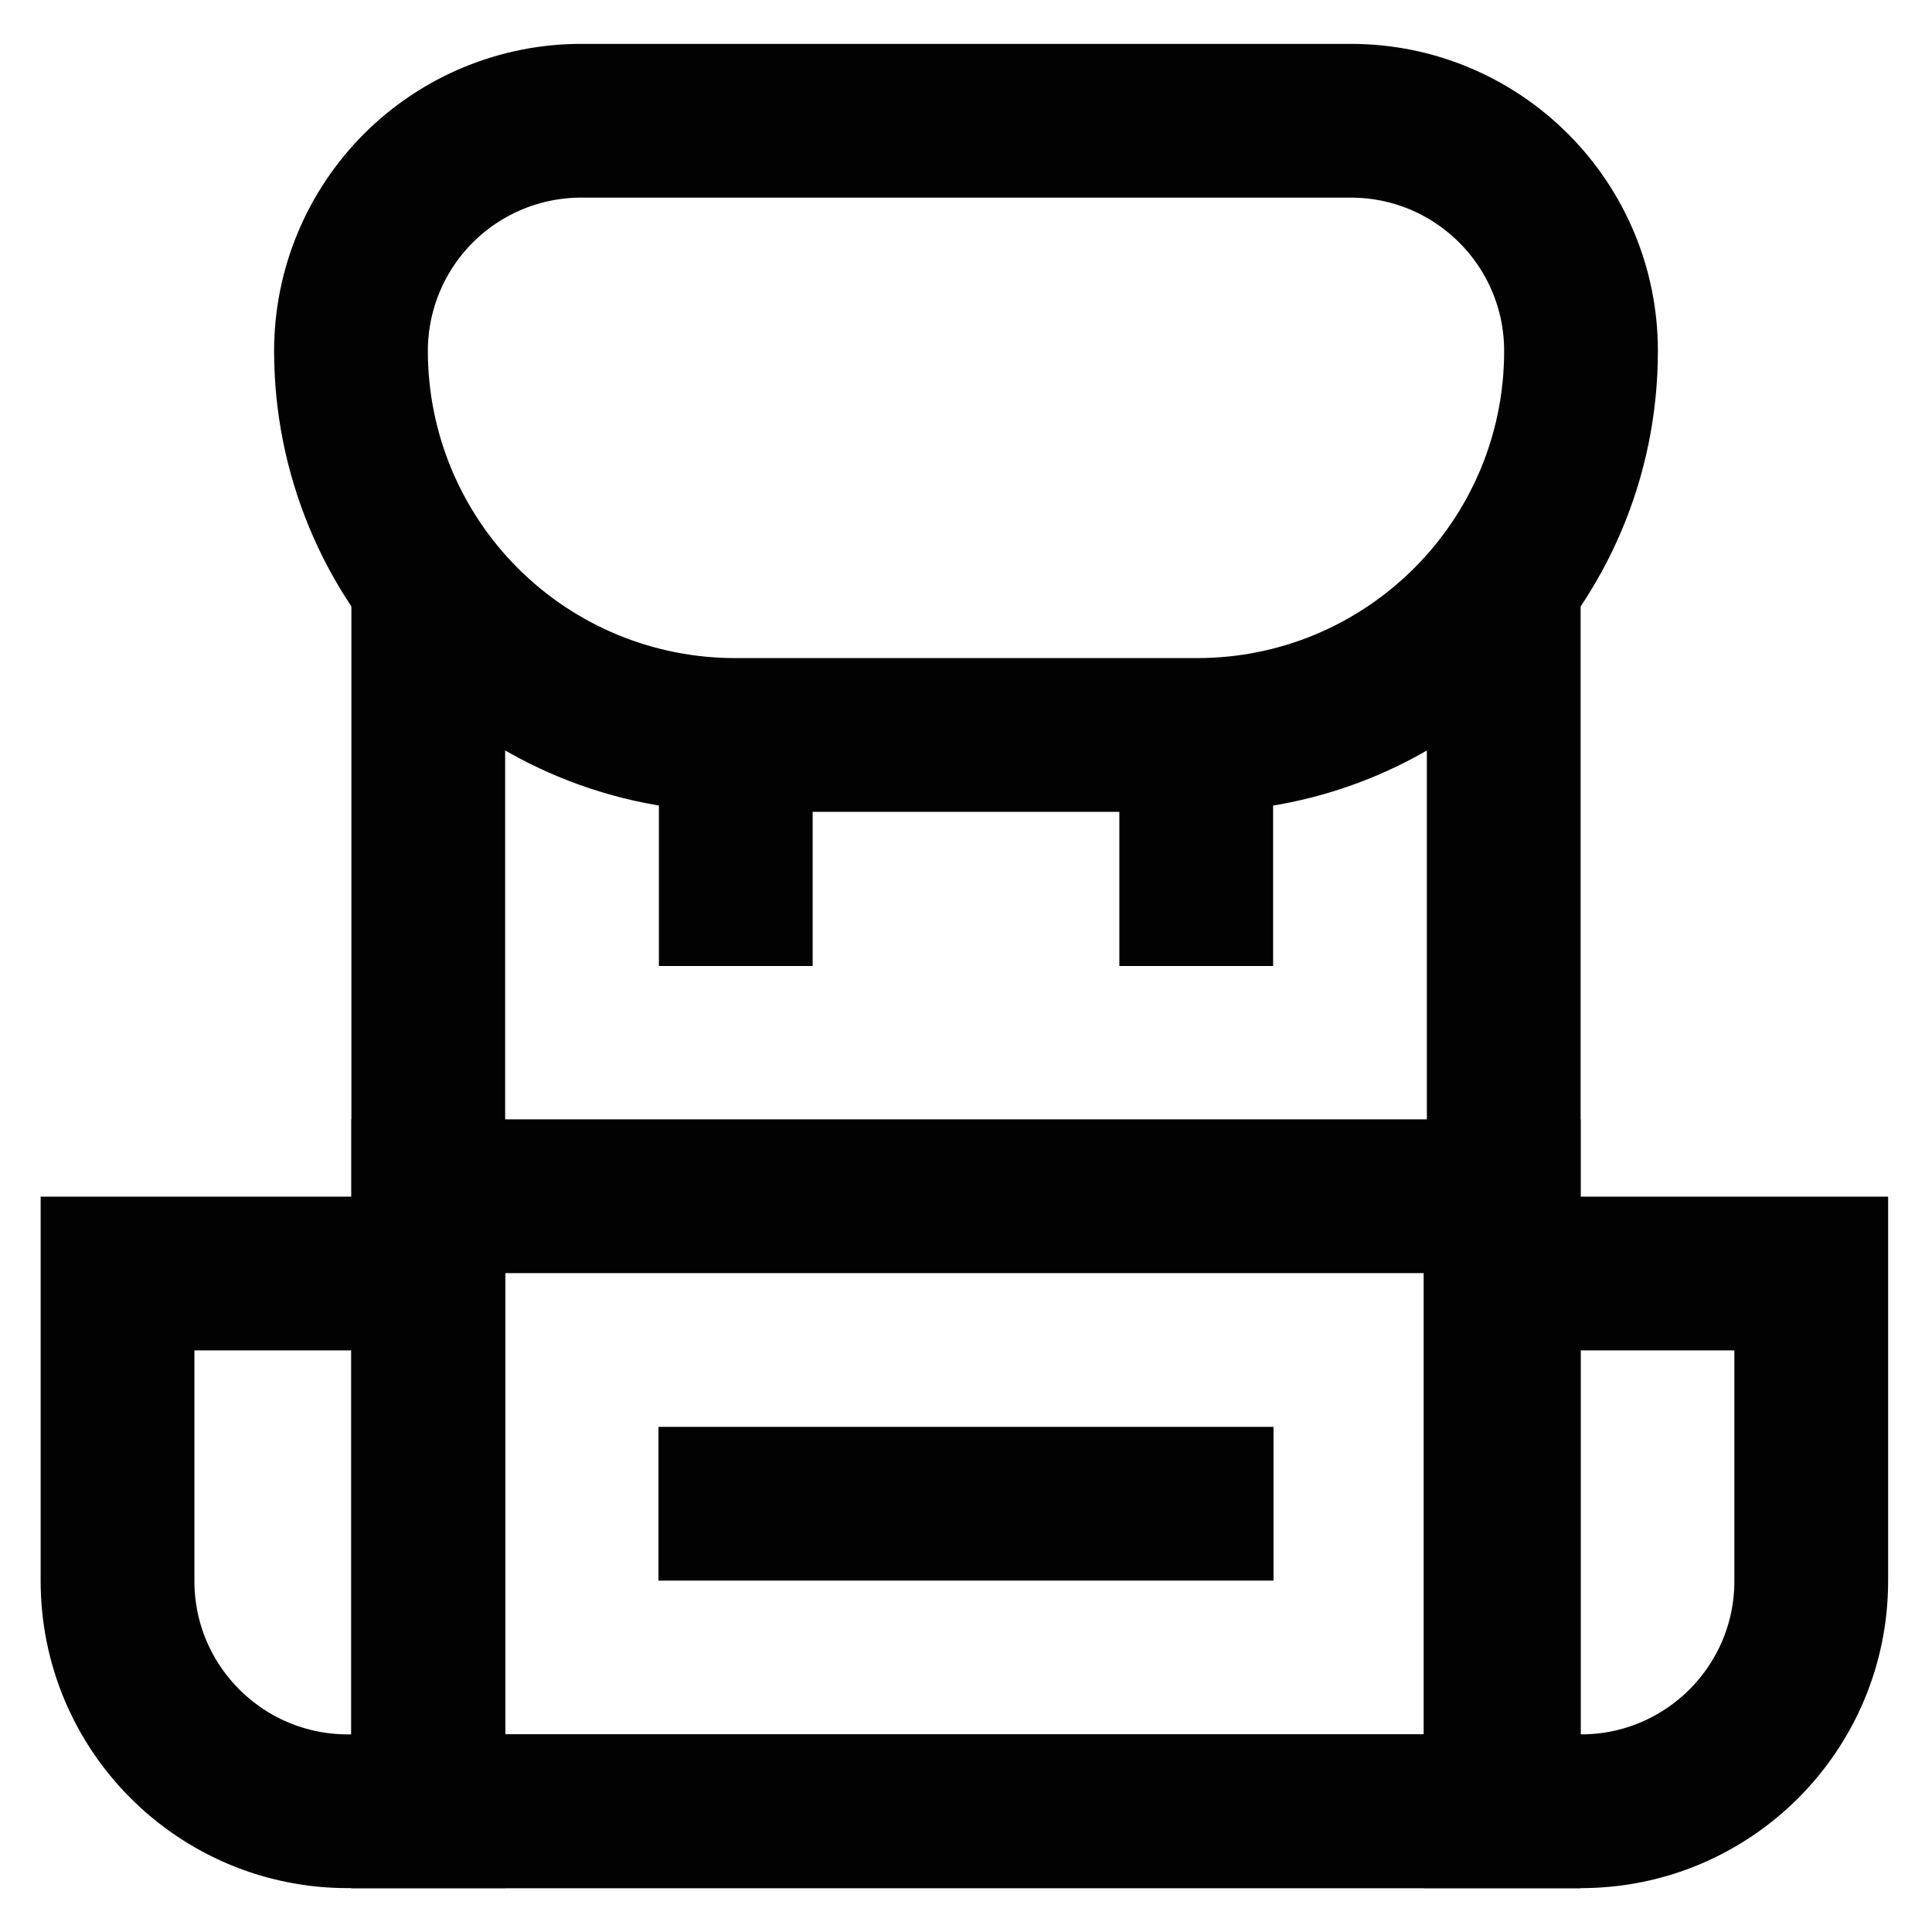
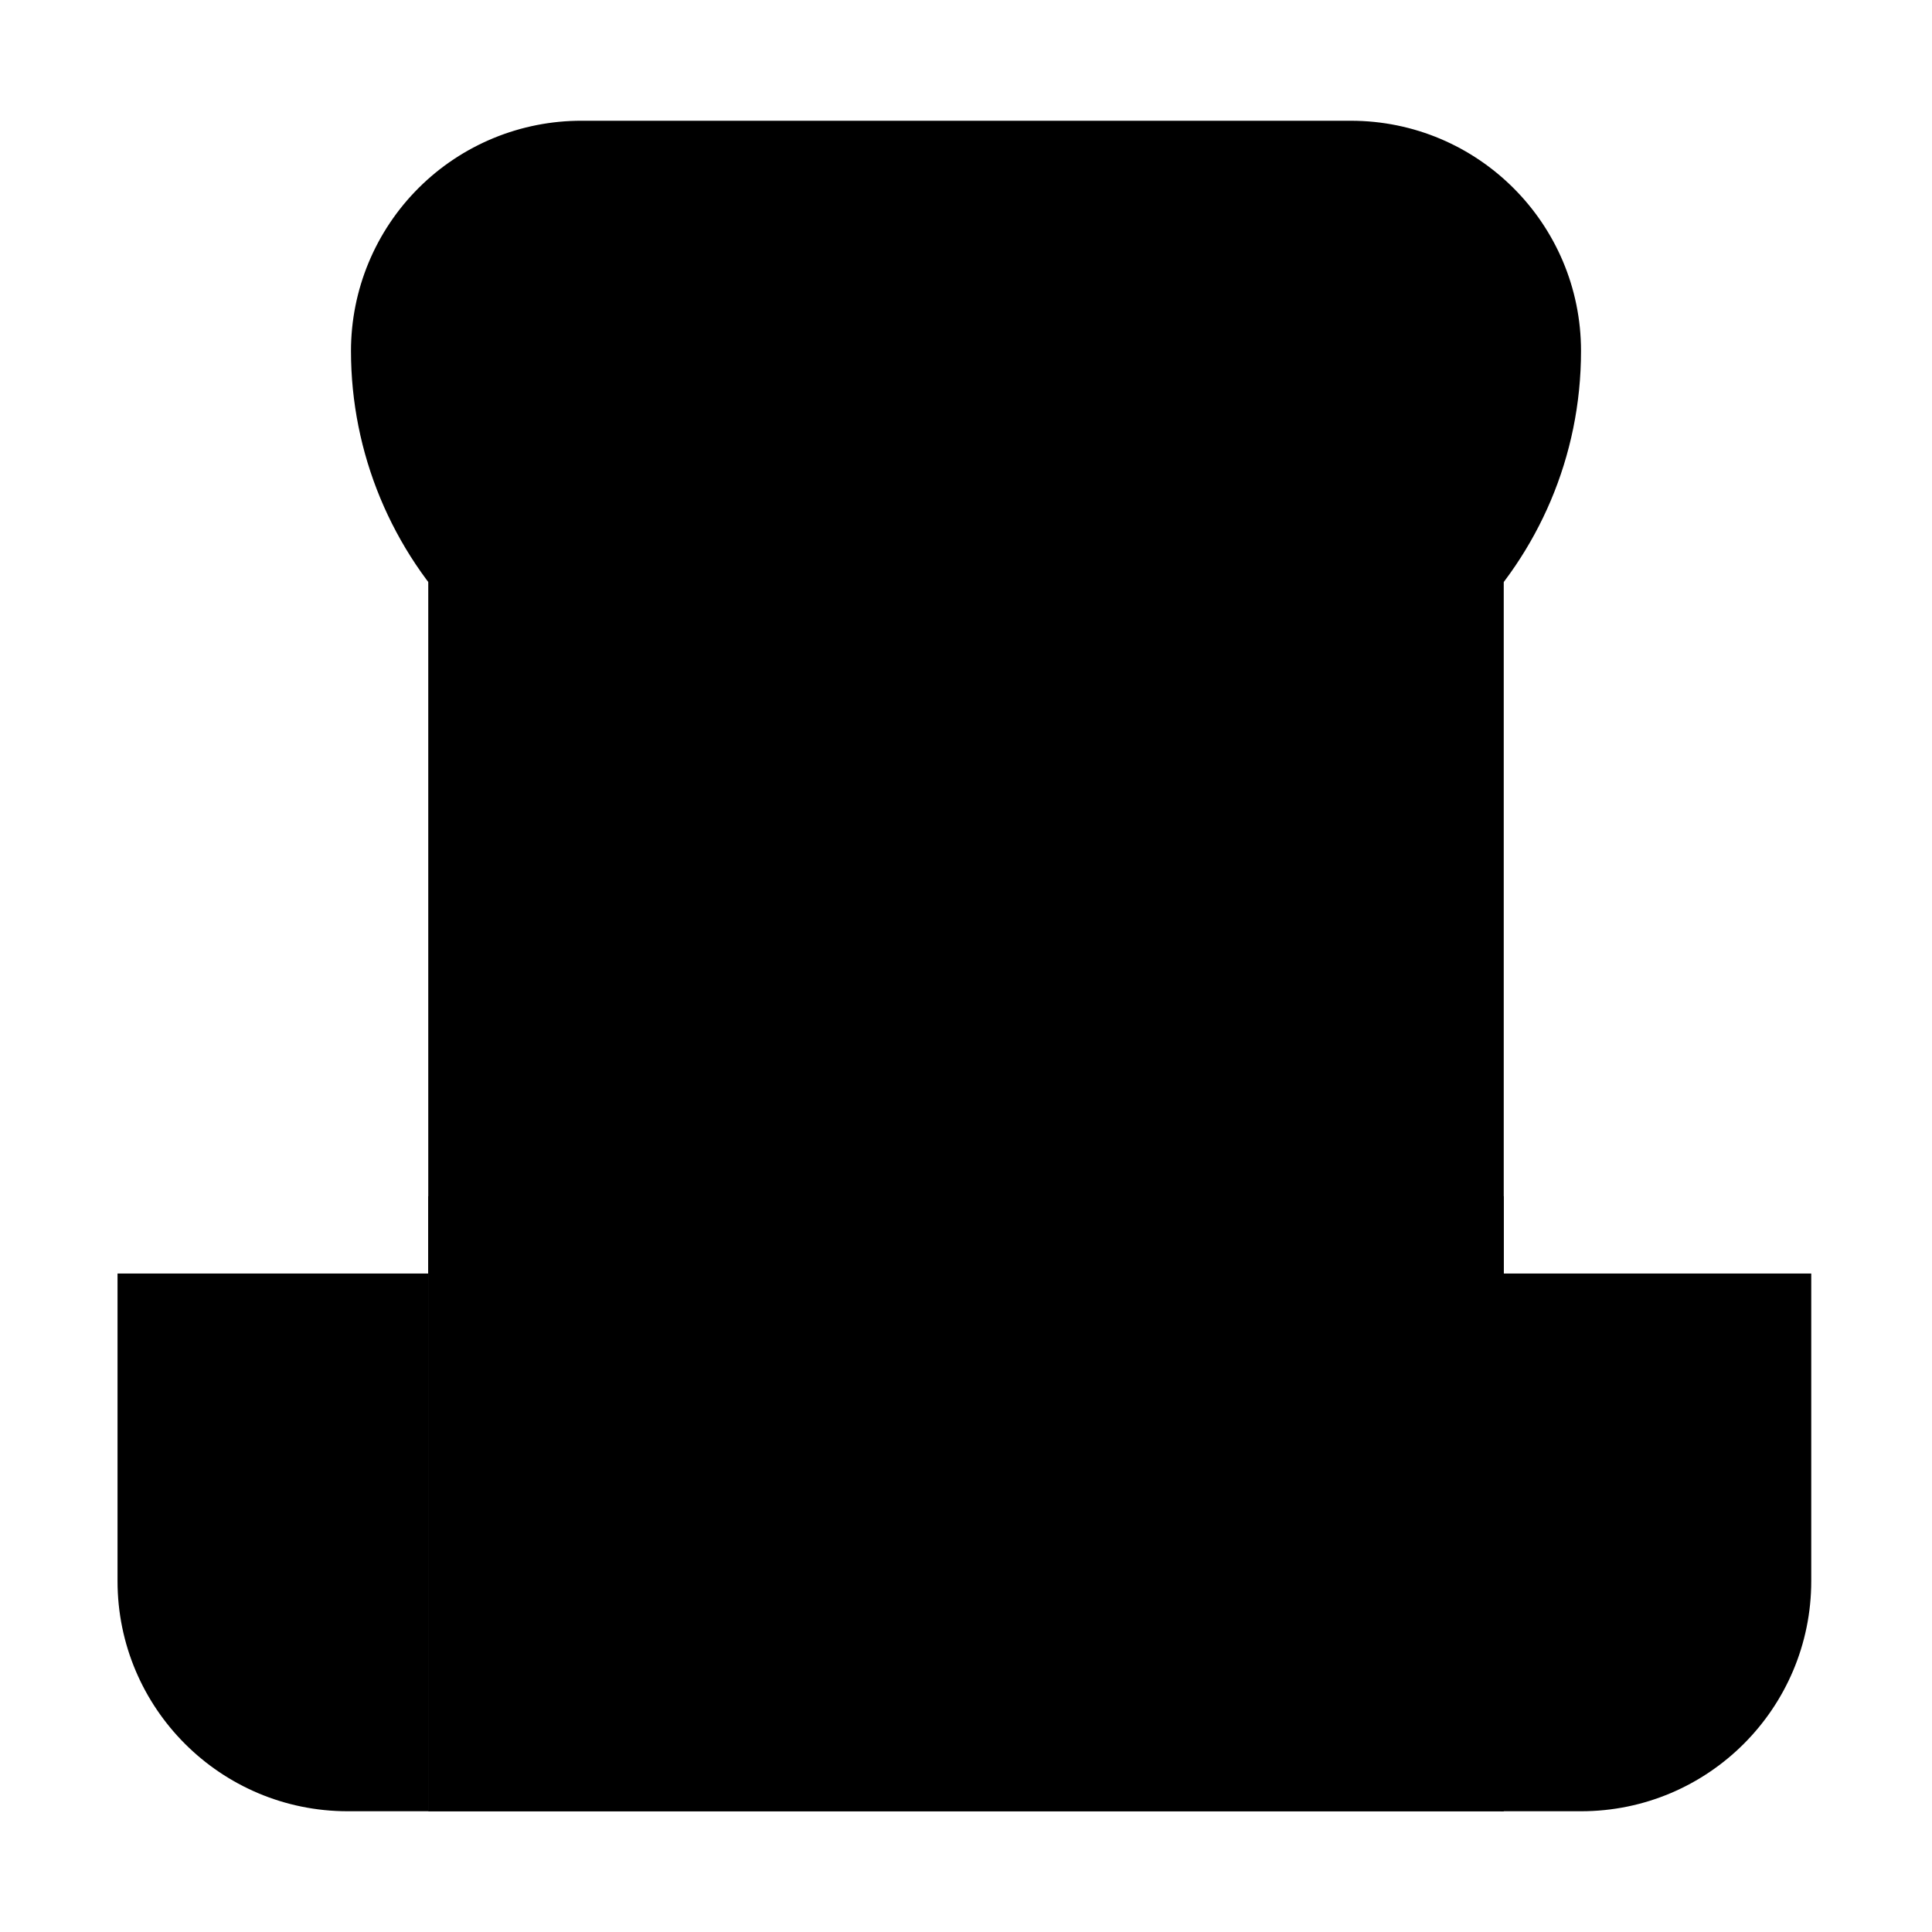
<svg xmlns="http://www.w3.org/2000/svg" width="800px" height="800px" viewBox="0 0 24 24" id="Layer_1" data-name="Layer 1">
-   <defs>
-     <style>.cls-1{fill:none;stroke:#020202;stroke-miterlimit:10;stroke-width:1.91px;}</style>
-   </defs>
+   <defs />
  <polyline class="cls-1" points="18.68 7.23 18.68 22.5 5.32 22.5 5.32 7.23" />
  <path class="cls-1" d="M18.68,15.82H22.5a0,0,0,0,1,0,0v3.82a2.86,2.86,0,0,1-2.86,2.86h-1a0,0,0,0,1,0,0V15.82A0,0,0,0,1,18.68,15.82Z" />
  <path class="cls-1" d="M1.5,15.82h1a2.86,2.86,0,0,1,2.86,2.86V22.5a0,0,0,0,1,0,0H1.5a0,0,0,0,1,0,0V15.82A0,0,0,0,1,1.5,15.82Z" transform="translate(6.82 38.32) rotate(180)" />
  <path class="cls-1" d="M7.23,1.5h9.55a2.86,2.86,0,0,1,2.86,2.86v0a4.77,4.77,0,0,1-4.77,4.77H9.14A4.77,4.77,0,0,1,4.36,4.36v0A2.86,2.86,0,0,1,7.23,1.5Z" />
  <line class="cls-1" x1="9.14" y1="12" x2="9.14" y2="9.14" />
  <line class="cls-1" x1="14.86" y1="12" x2="14.86" y2="9.14" />
  <rect class="cls-1" x="5.32" y="14.86" width="13.36" height="7.64" />
  <line class="cls-1" x1="8.18" y1="18.68" x2="15.82" y2="18.68" />
</svg>
